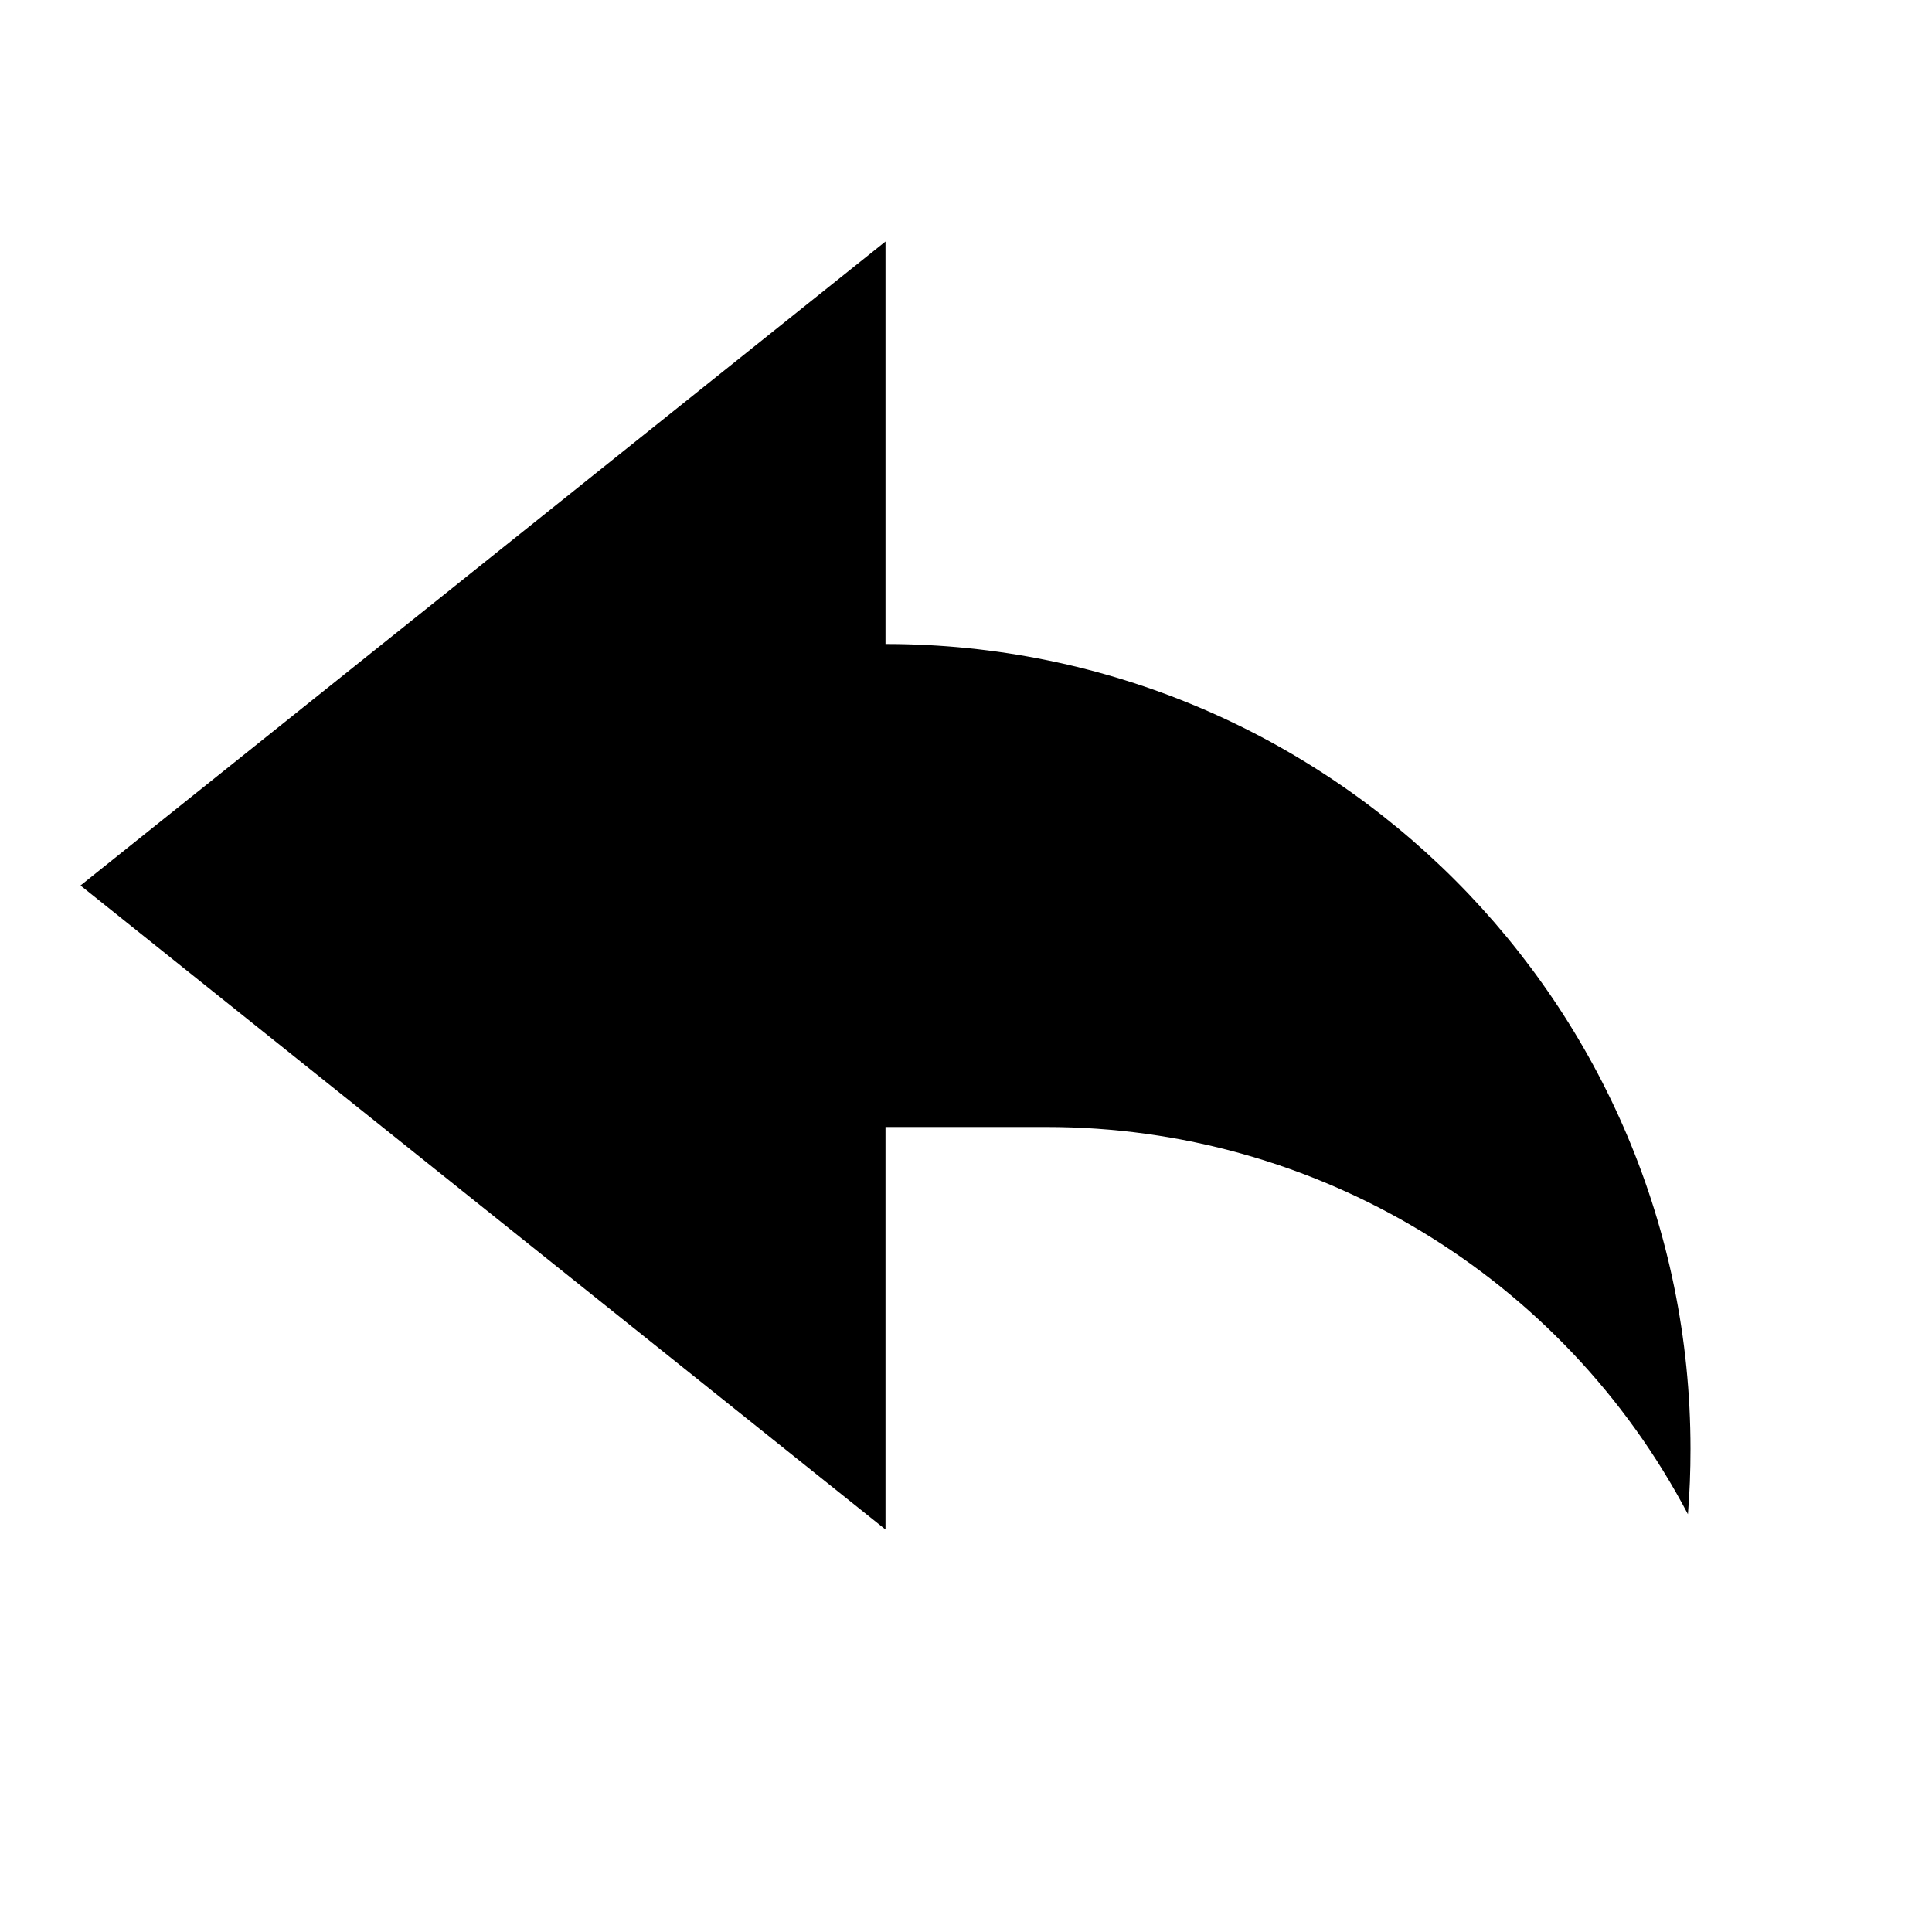
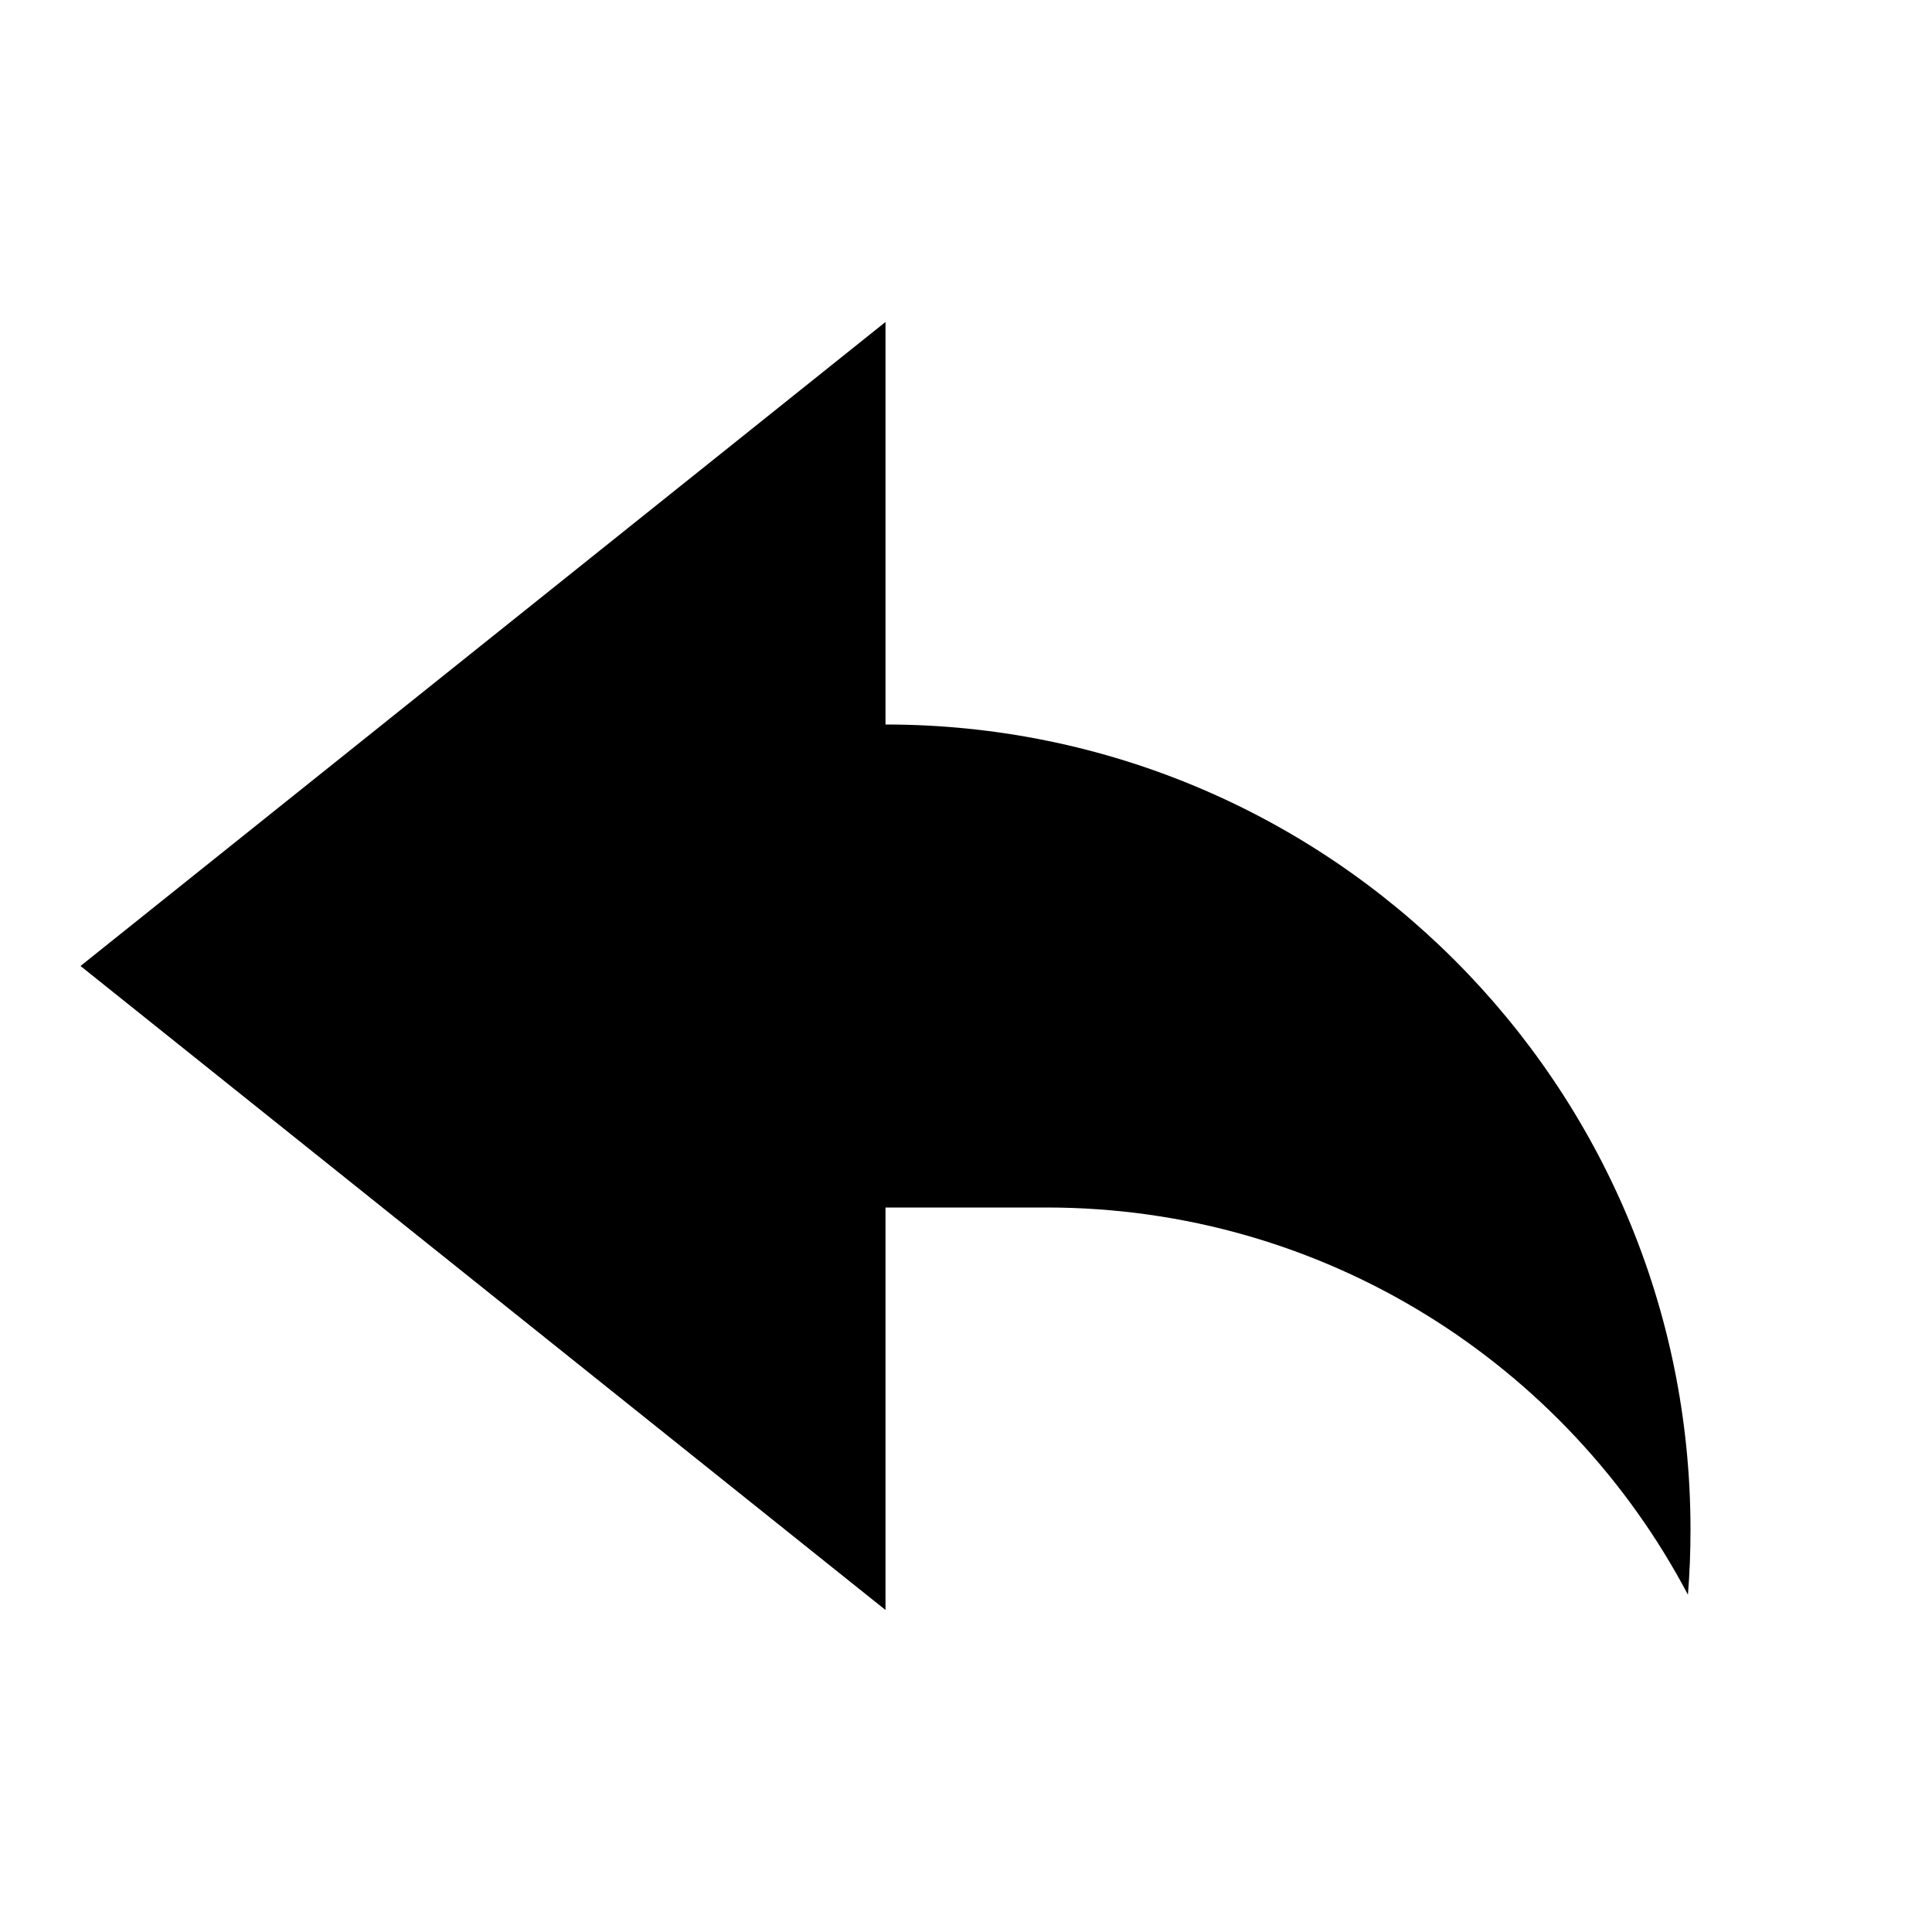
<svg xmlns="http://www.w3.org/2000/svg" viewBox="0 0 24 24">
  <g>
-     <path fill="none" d="M0 0h24v24H0z" />
-     <path d="M11 14v5L1 11l10-8v5c5.523 0 10 4.477 10 10 0 .273-.01.543-.032.81A8.999 8.999 0 0 0 13 14h-2z" />
+     <path fill="none" d="M0 0H24V24H0z" />
+     <path d="M11 20L1 12l10-8v5c5.523 0 10 4.477 10 10 0 .273-.01.543-.032.81C19.46 16.95 16.458 15 13 15h-2v5z" />
  </g>
</svg>
